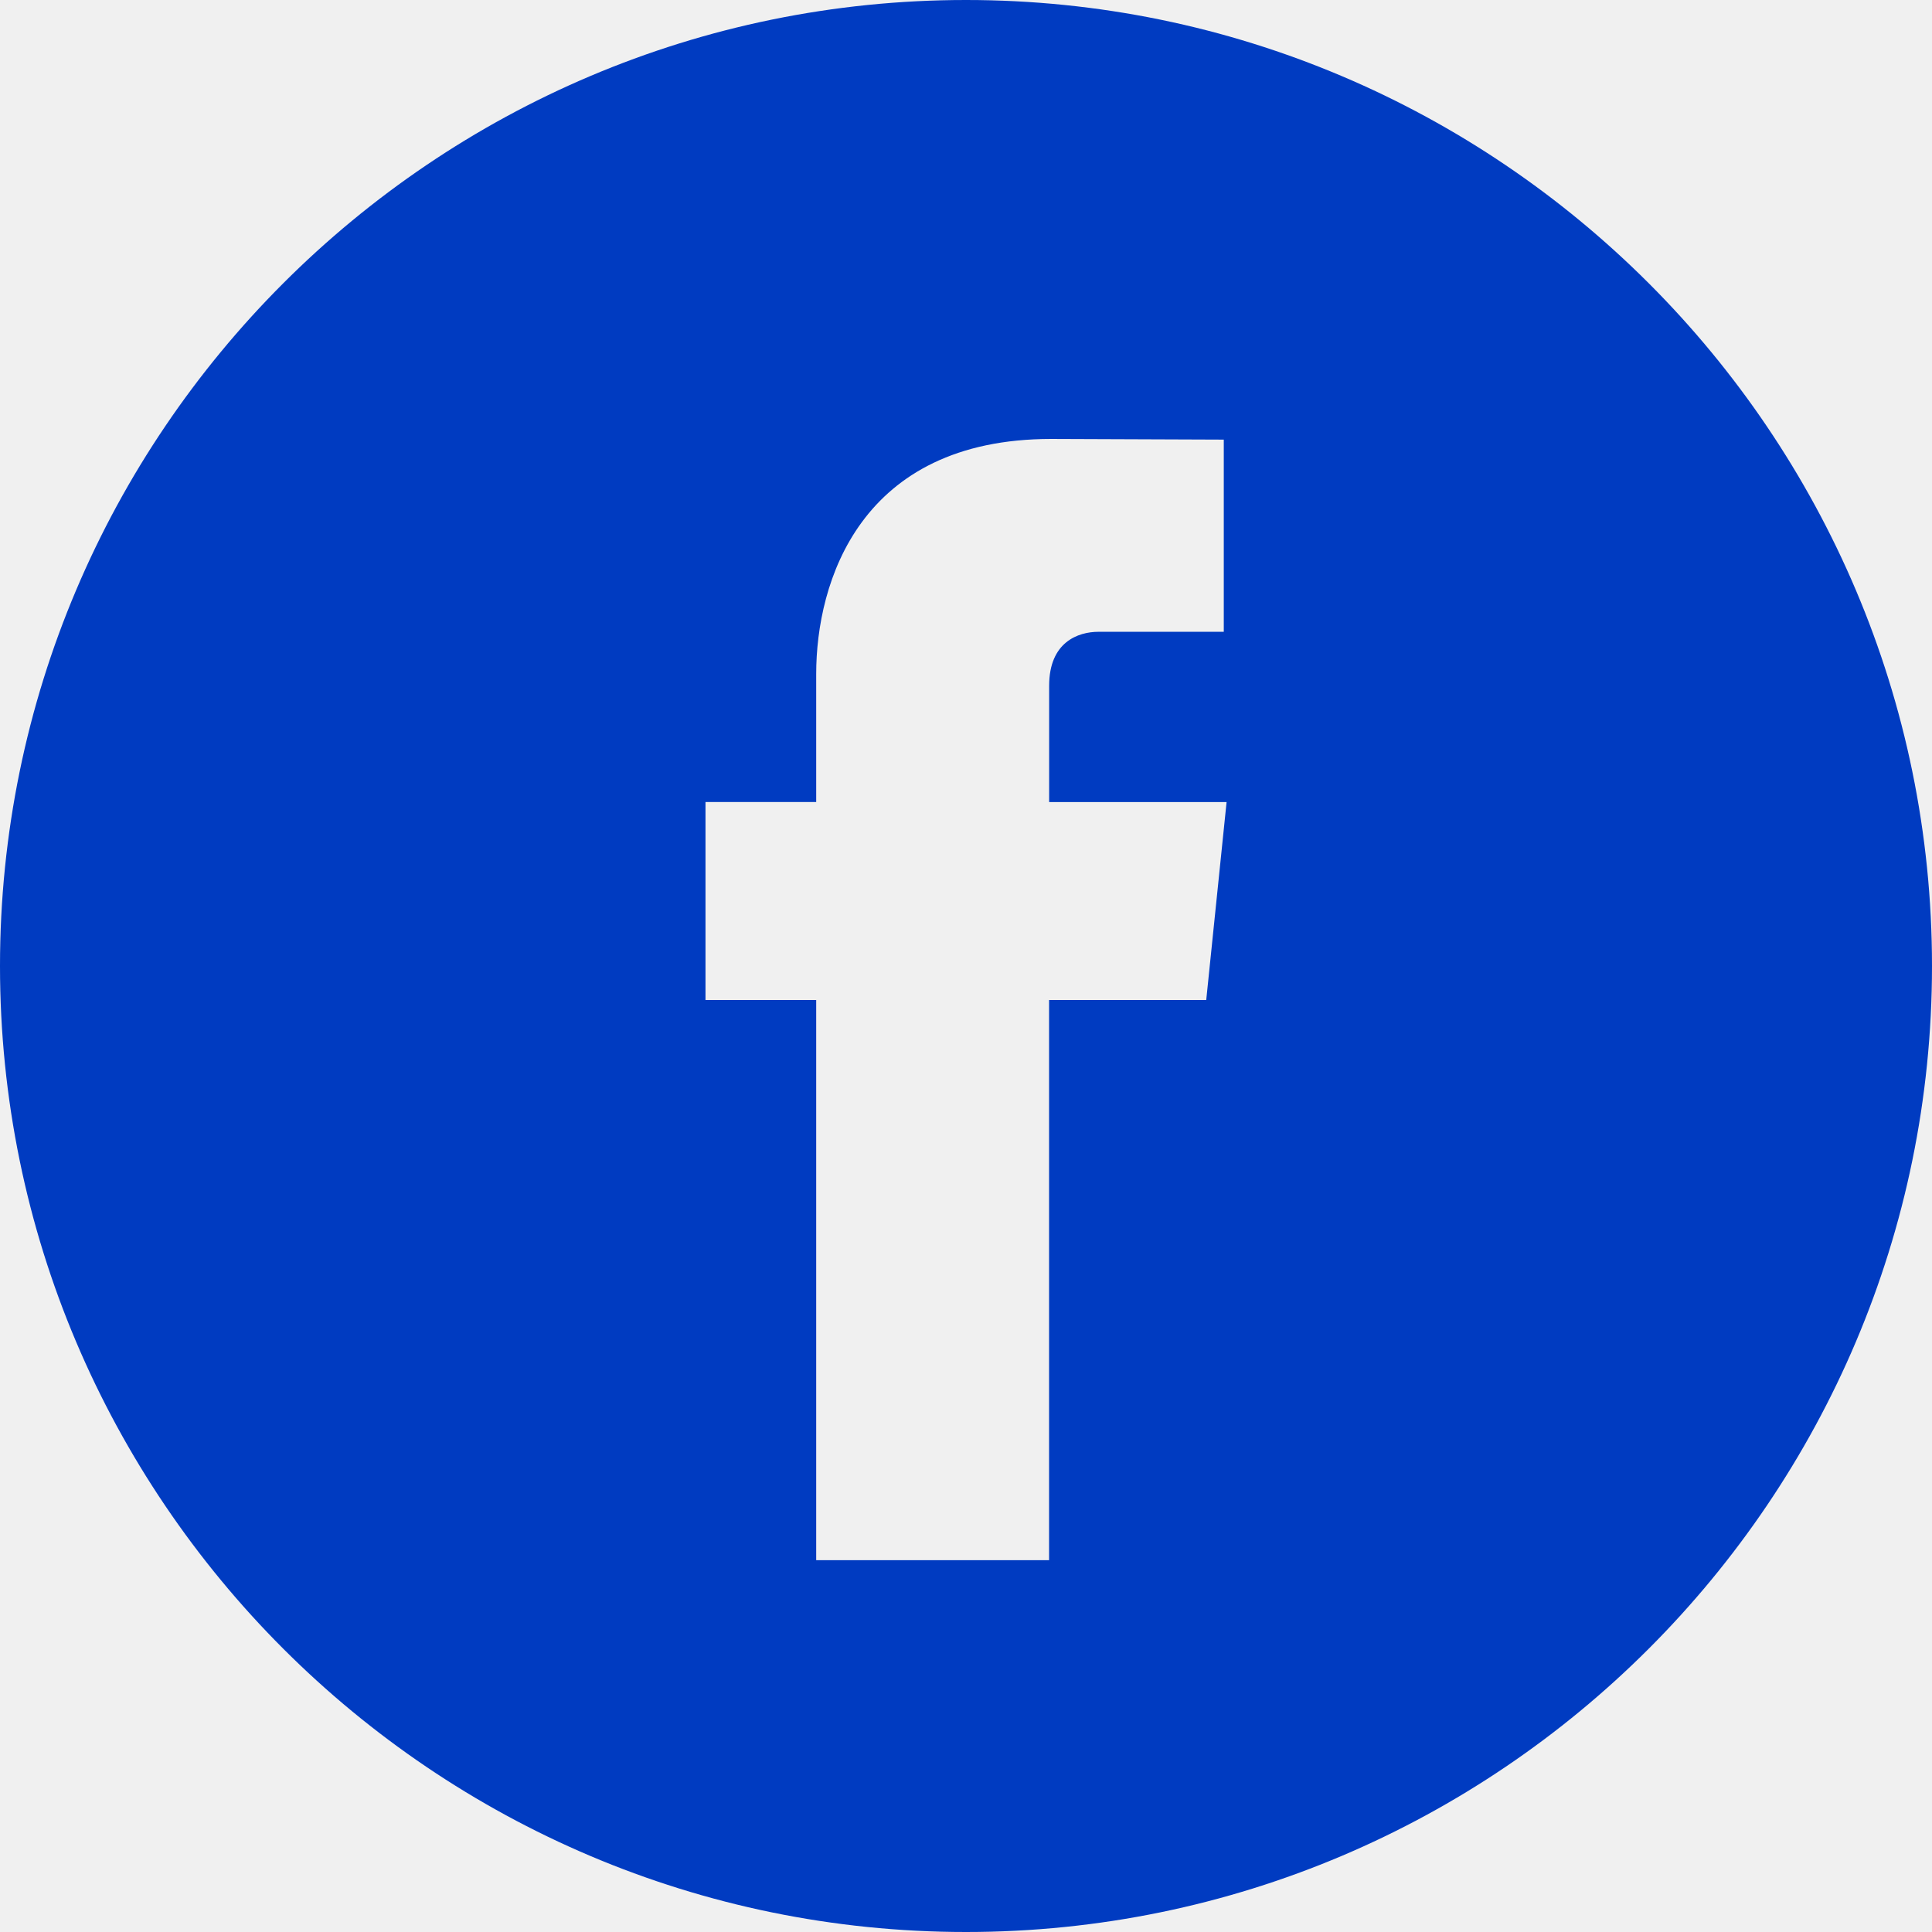
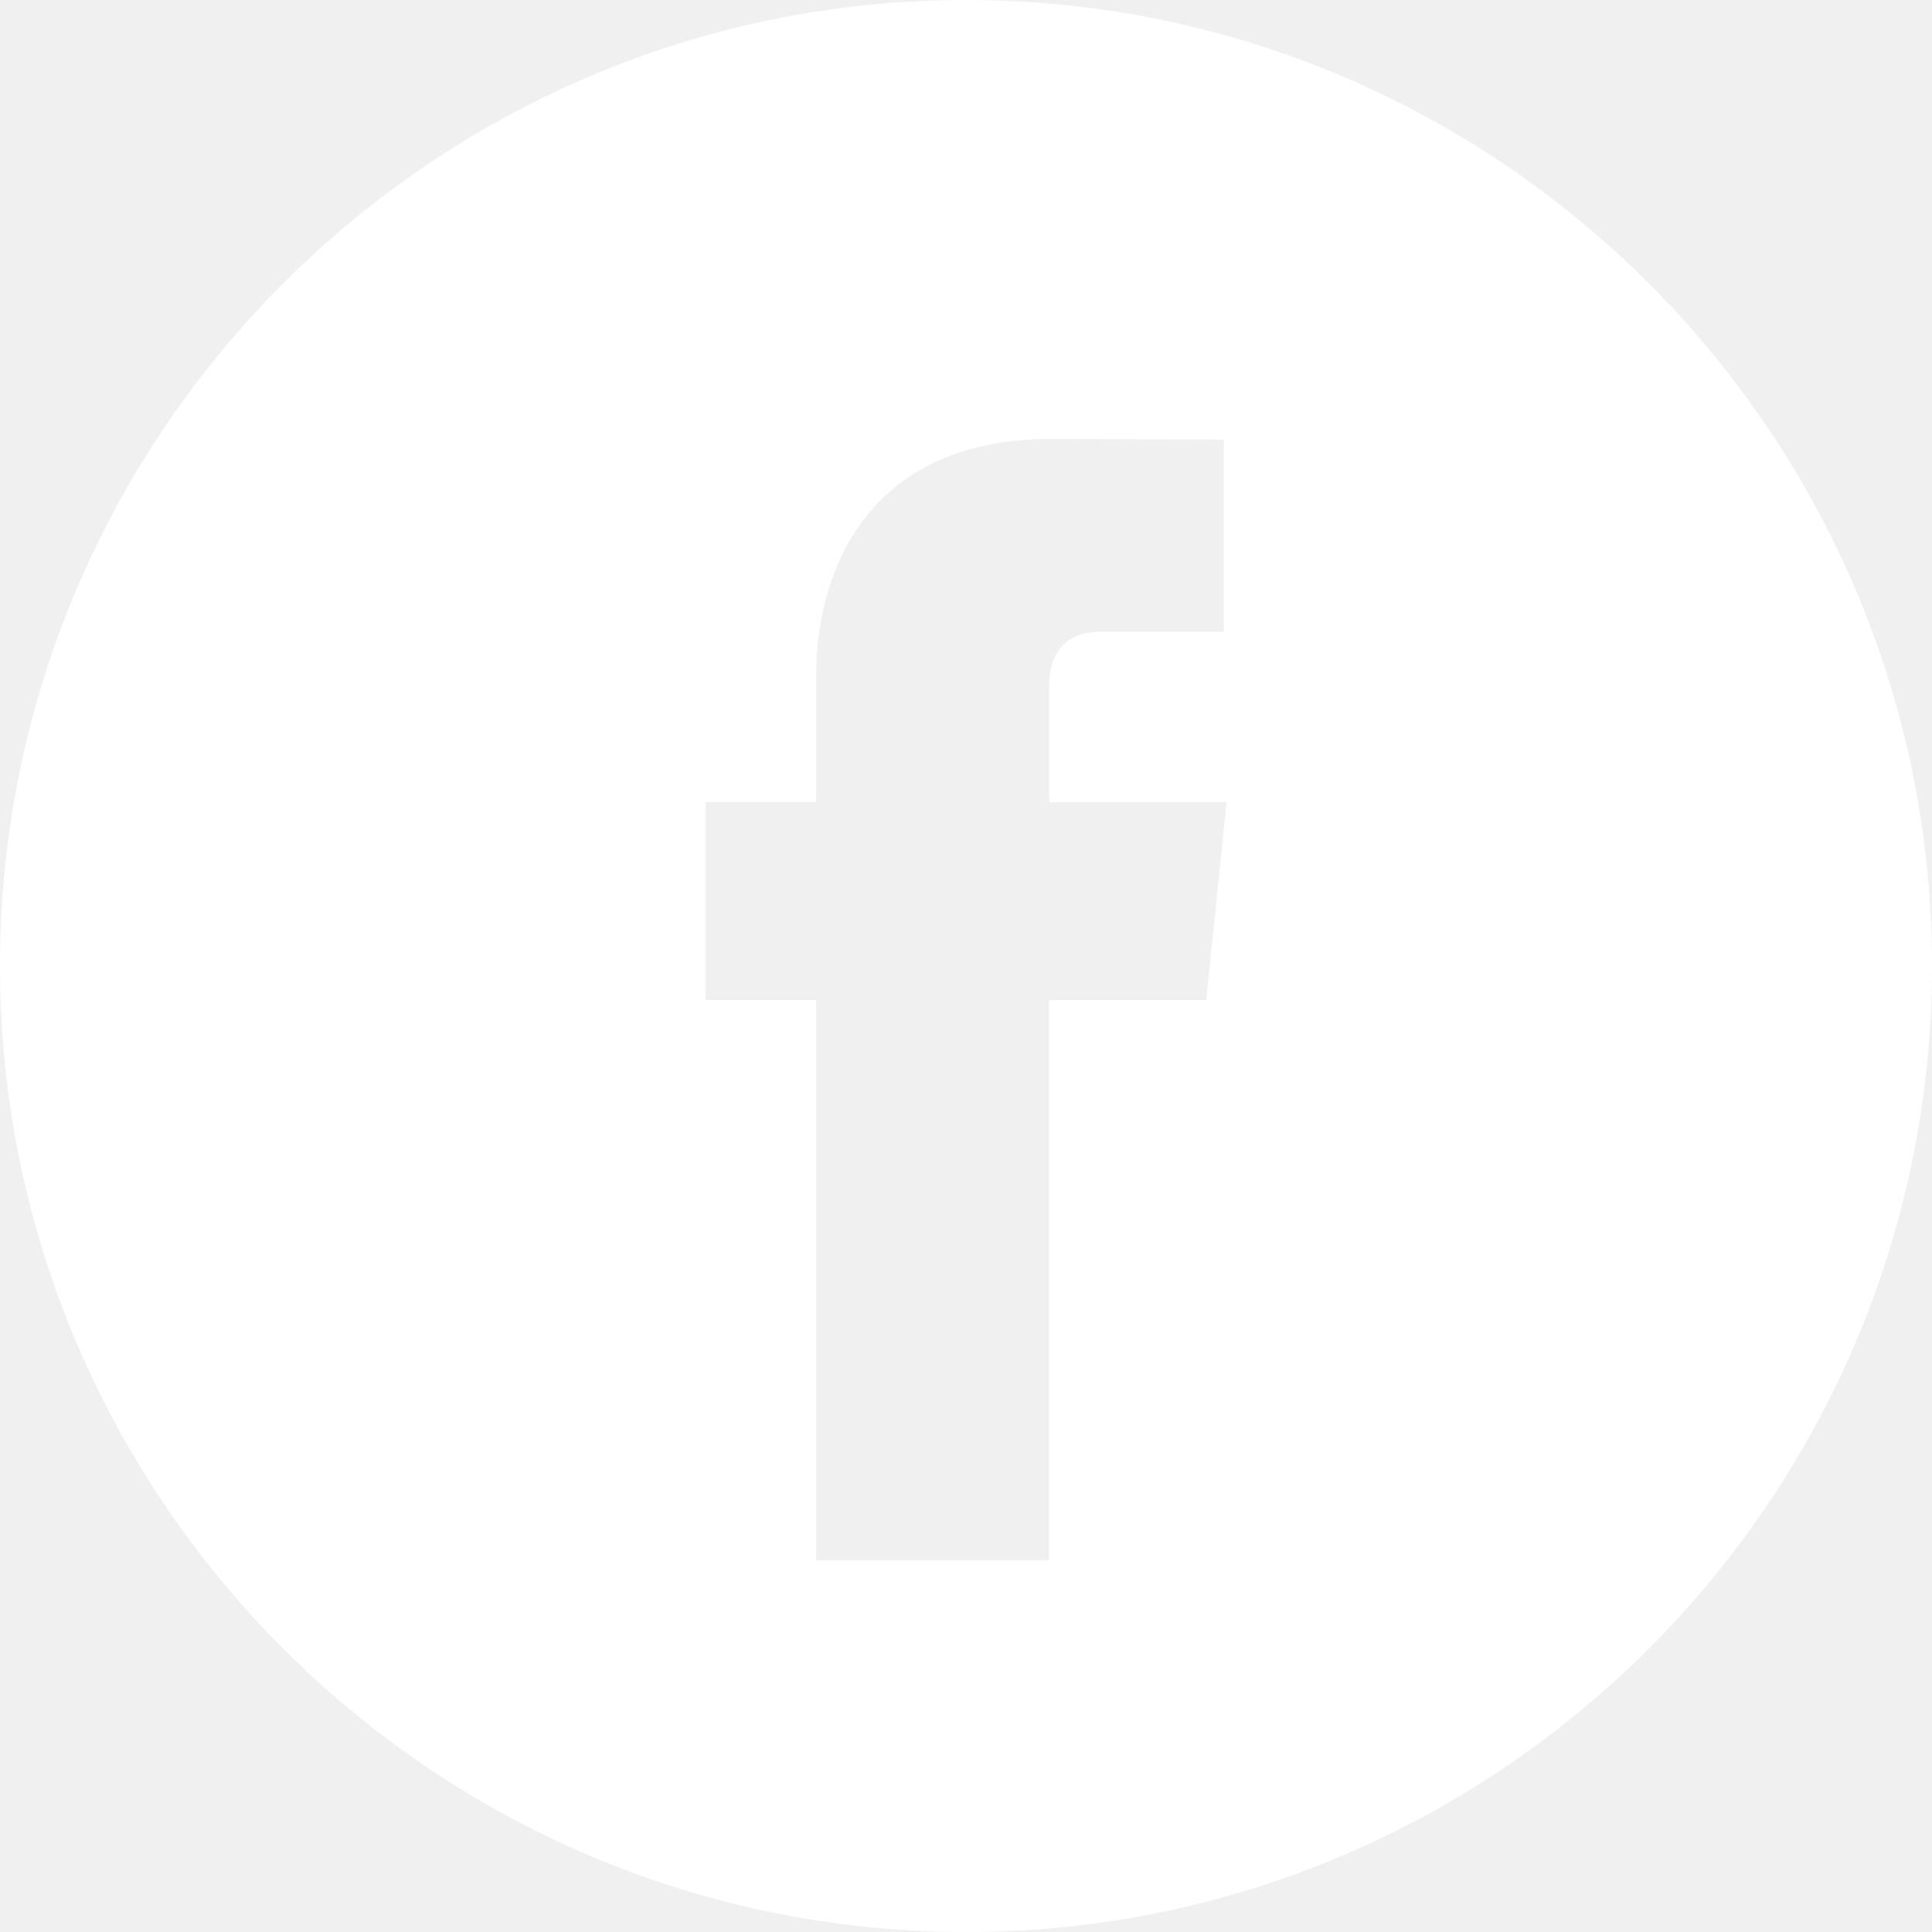
<svg xmlns="http://www.w3.org/2000/svg" version="1.1" id="Capa_1" x="0px" y="0px" width="49.652px" height="49.652px" viewBox="0 0 49.652 49.652" style="enable-background:new 0 0 49.652 49.652;" xml:space="preserve">
  <g>
    <g>
-       <path style="fill: #003bc1;" d="M24.826,0C11.137,0,0,11.137,0,24.826c0,13.688,11.137,24.826,24.826,24.826c13.688,0,24.826-11.138,24.826-24.826    C49.652,11.137,38.516,0,24.826,0z M31,25.7h-4.039c0,6.453,0,14.396,0,14.396h-5.985c0,0,0-7.866,0-14.396h-2.845v-5.088h2.845    v-3.291c0-2.357,1.12-6.04,6.04-6.04l4.435,0.017v4.939c0,0-2.695,0-3.219,0c-0.524,0-1.269,0.262-1.269,1.386v2.99h4.56L31,25.7z    " />
+       <path style="fill: #ffffff;" d="M24.826,0C11.137,0,0,11.137,0,24.826c0,13.688,11.137,24.826,24.826,24.826c13.688,0,24.826-11.138,24.826-24.826    C49.652,11.137,38.516,0,24.826,0z M31,25.7h-4.039c0,6.453,0,14.396,0,14.396h-5.985c0,0,0-7.866,0-14.396h-2.845v-5.088h2.845    v-3.291c0-2.357,1.12-6.04,6.04-6.04l4.435,0.017v4.939c0,0-2.695,0-3.219,0c-0.524,0-1.269,0.262-1.269,1.386v2.99h4.56L31,25.7z    " />
    </g>
  </g>
  <g>
</g>
  <g>
</g>
  <g>
</g>
  <g>
</g>
  <g>
</g>
  <g>
</g>
  <g>
</g>
  <g>
</g>
  <g>
</g>
  <g>
</g>
  <g>
</g>
  <g>
</g>
  <g>
</g>
  <g>
</g>
  <g>
</g>
</svg>
